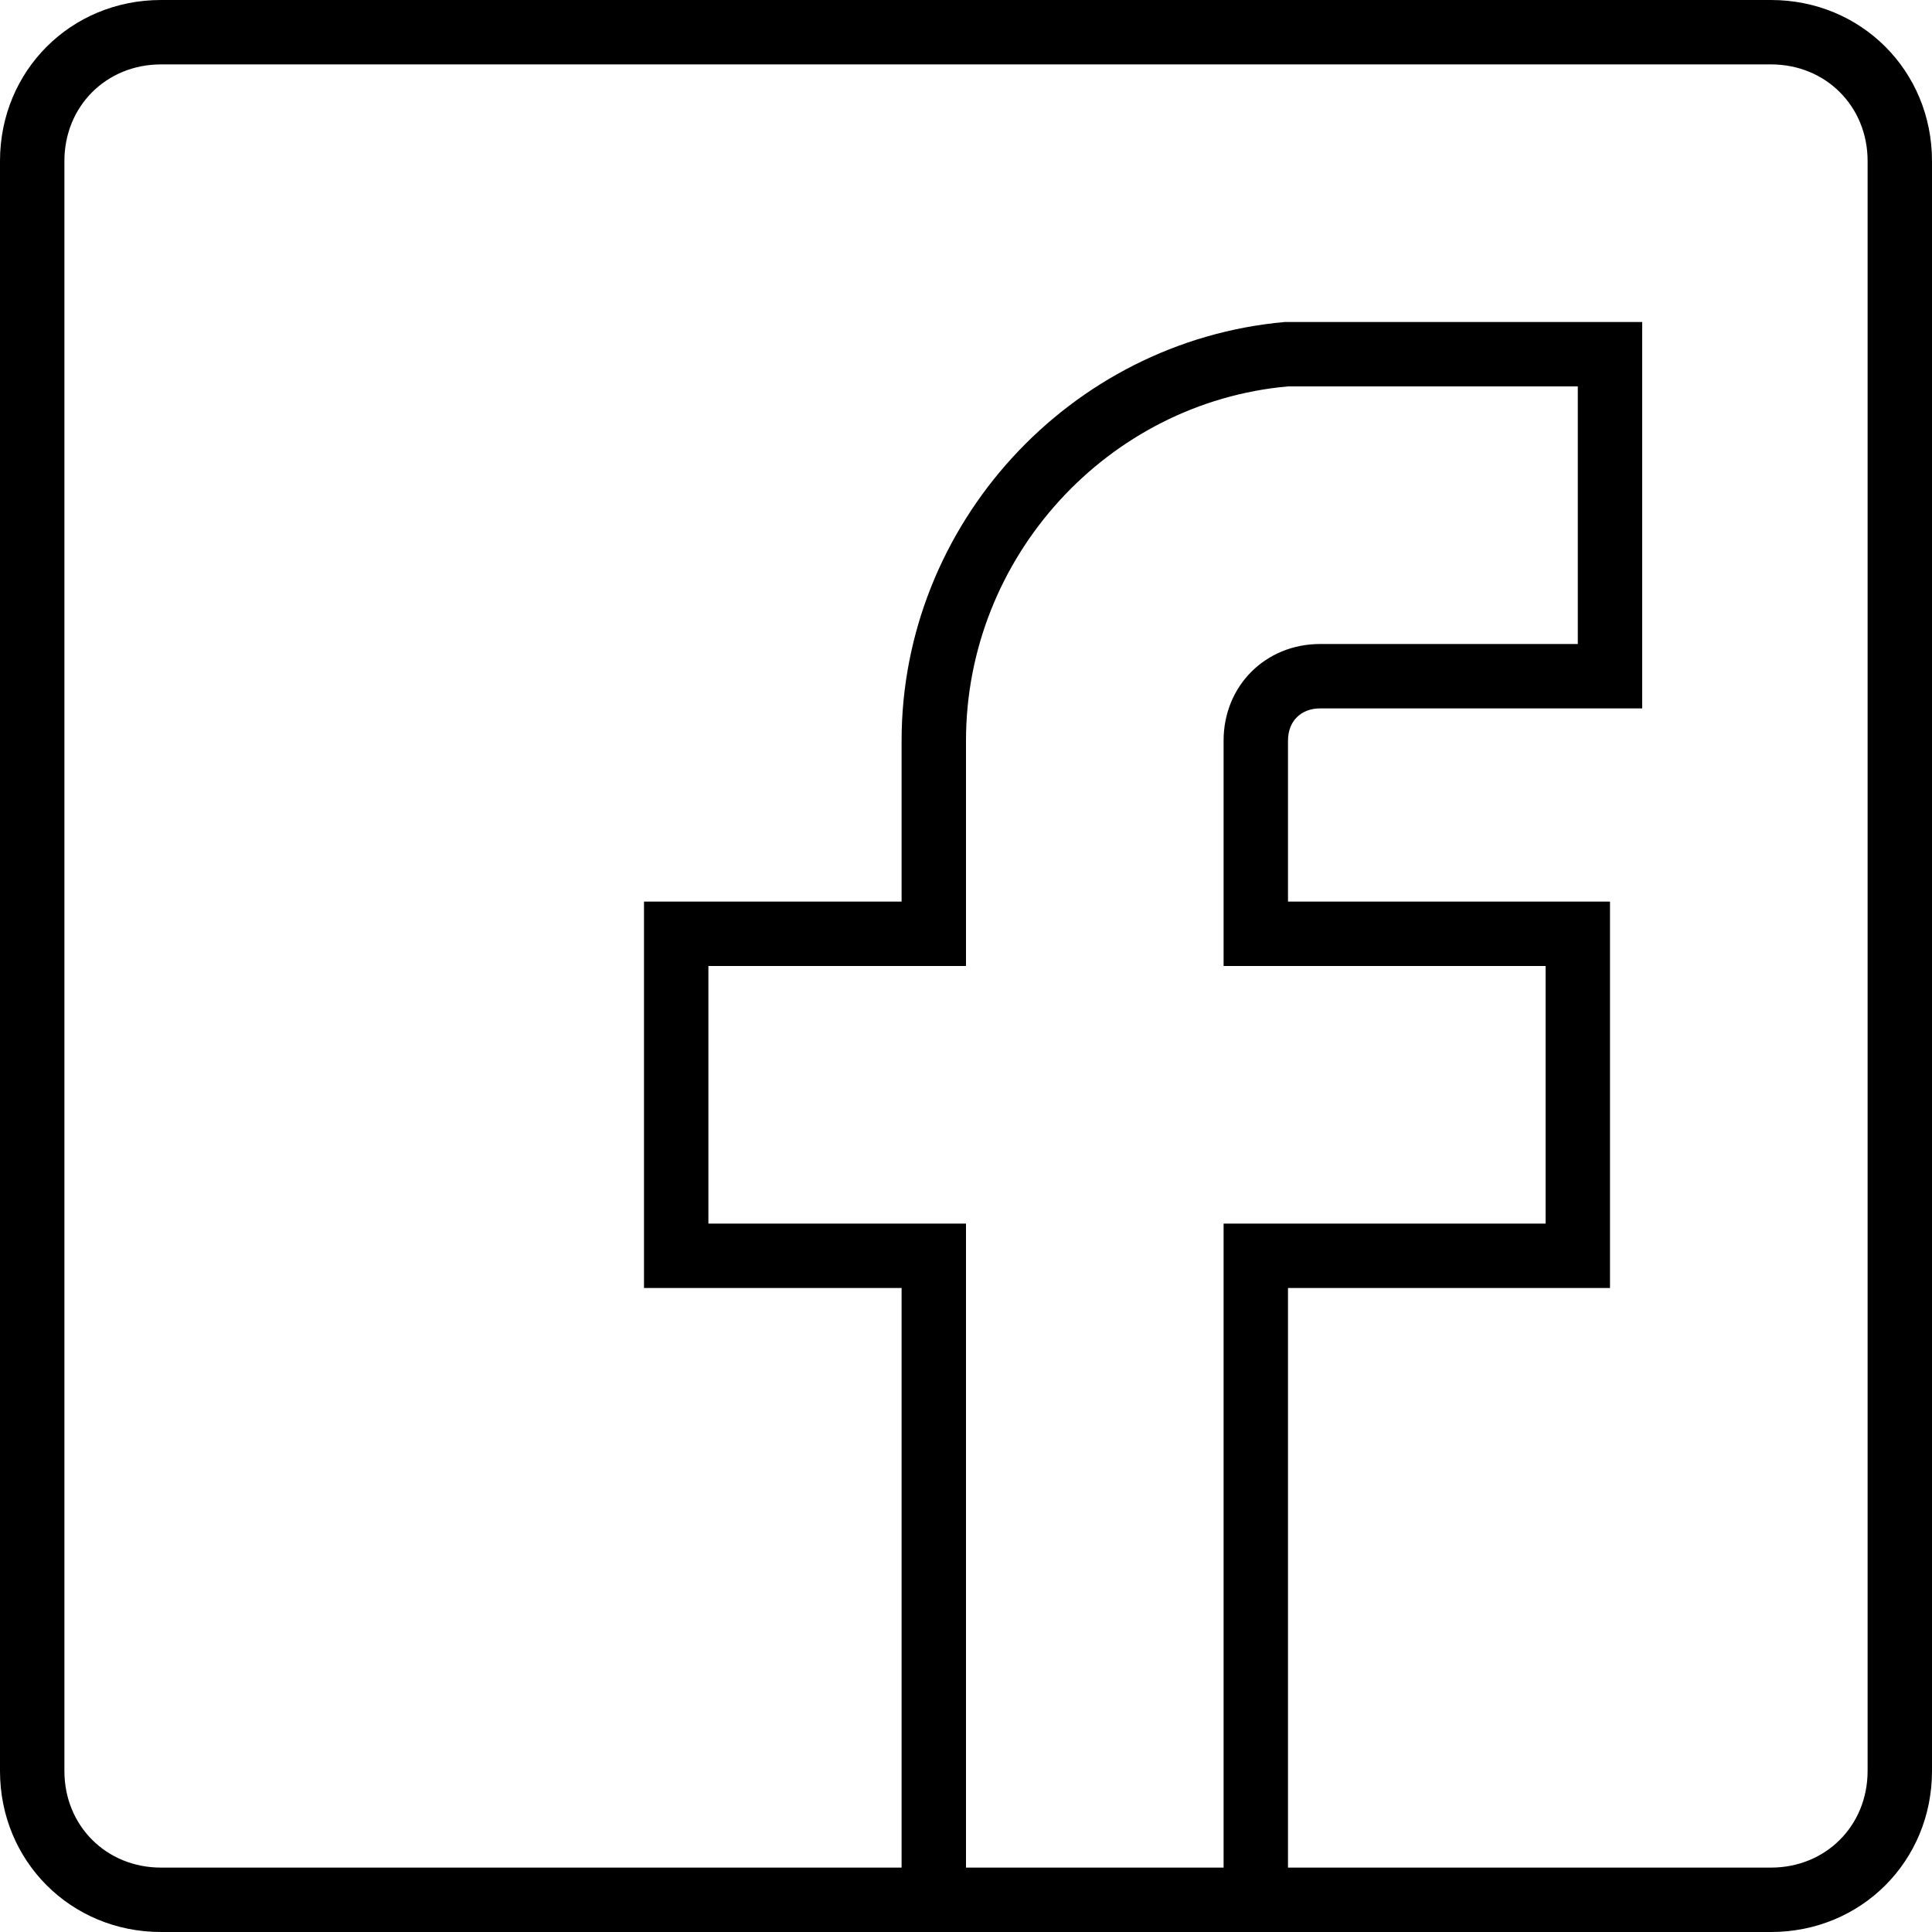
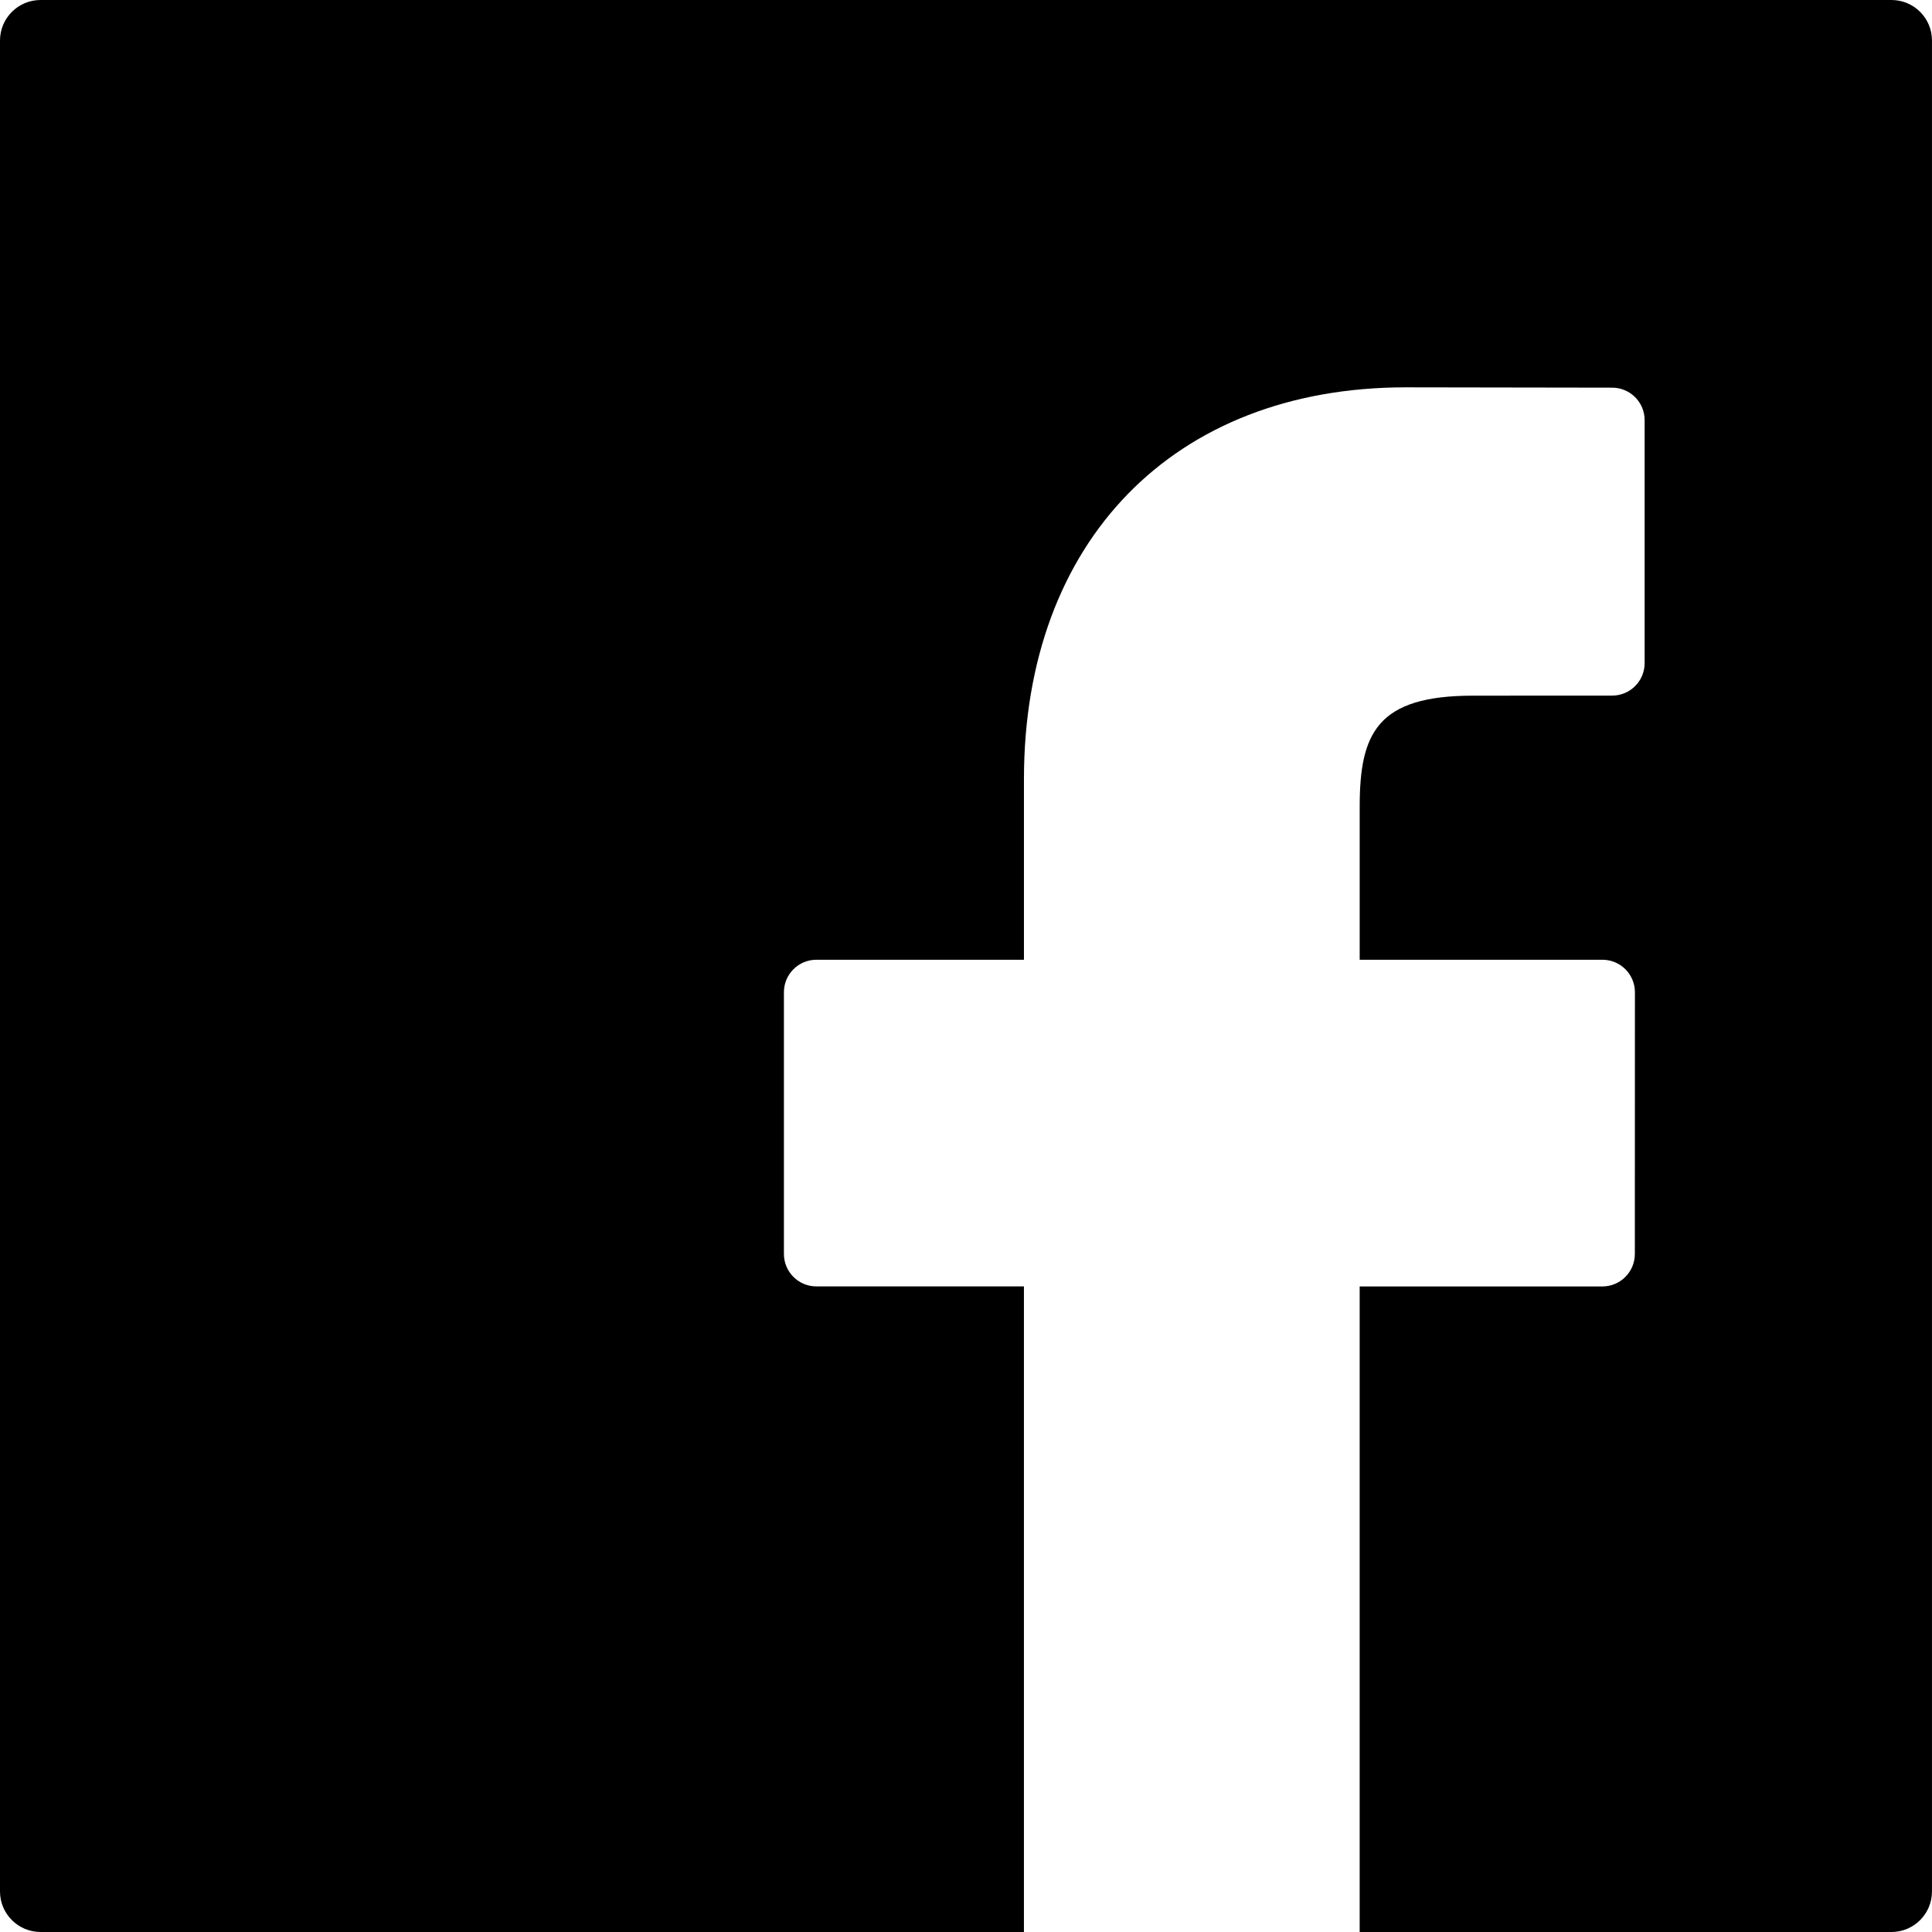
- <svg xmlns="http://www.w3.org/2000/svg" version="1.1" id="Layer_1" x="0px" y="0px" viewBox="0 0 512 512" style="enable-background:new 0 0 512 512;" xml:space="preserve">
-   <g transform="translate(1 1)">
-     <g>
-       <path d="M468.333-1H41.667C17.773-1-1,17.773-1,41.667v426.667C-1,492.227,17.773,511,41.667,511h196.267h102.4h128    C492.227,511,511,492.227,511,468.333V41.667C511,17.773,492.227-1,468.333-1z M255,493.933V323.267h-68.267V255H255v-59.733    c0-48.64,37.547-89.6,85.333-93.867h76.8v68.267h-68.267c-14.507,0-25.6,11.093-25.6,25.6V255H408.6v68.267h-85.333v170.667H255z     M493.933,468.333c0,14.507-11.093,25.6-25.6,25.6h-128v-153.6h85.333v-102.4h-85.333v-42.667c0-5.12,3.413-8.533,8.533-8.533    H434.2v-102.4h-94.72c-57.173,5.12-101.547,53.76-101.547,110.933v42.667h-68.267v102.4h68.267v153.6H41.667    c-14.507,0-25.6-11.093-25.6-25.6V41.667c0-14.507,11.093-25.6,25.6-25.6h426.667c14.507,0,25.6,11.093,25.6,25.6V468.333z" />
-     </g>
+ <svg xmlns="http://www.w3.org/2000/svg" version="1.1" id="Capa_1" x="0px" y="0px" width="95.333px" height="95.333px" viewBox="0 0 95.333 95.333" style="enable-background:new 0 0 95.333 95.333;" xml:space="preserve">
+   <g>
+     <path d="M93.333,0H2C0.896,0,0,0.896,0,2v91.332c0,1.104,0.896,2,2,2h48.525V63.477H40.284c-0.885,0-1.602-0.717-1.602-1.602   V48.961c0-0.885,0.717-1.603,1.602-1.603h10.242v-8.913c0-11.744,7.395-19.332,18.839-19.332l10.188,0.016   c0.883,0.001,1.6,0.718,1.6,1.602v11.991c0,0.885-0.717,1.602-1.602,1.602l-6.863,0.003c-4.729,0-5.595,1.844-5.595,5.475v7.556   h11.979c0.425,0,0.832,0.169,1.133,0.47c0.3,0.301,0.469,0.708,0.469,1.133L80.67,61.876c0,0.885-0.717,1.603-1.602,1.603H67.092   v31.854h26.24c1.104,0,2-0.896,2-2V2C95.333,0.895,94.438,0,93.333,0z" />
  </g>
  <g>
</g>
  <g>
</g>
  <g>
</g>
  <g>
</g>
  <g>
</g>
  <g>
</g>
  <g>
</g>
  <g>
</g>
  <g>
</g>
  <g>
</g>
  <g>
</g>
  <g>
</g>
  <g>
</g>
  <g>
</g>
  <g>
</g>
</svg>
